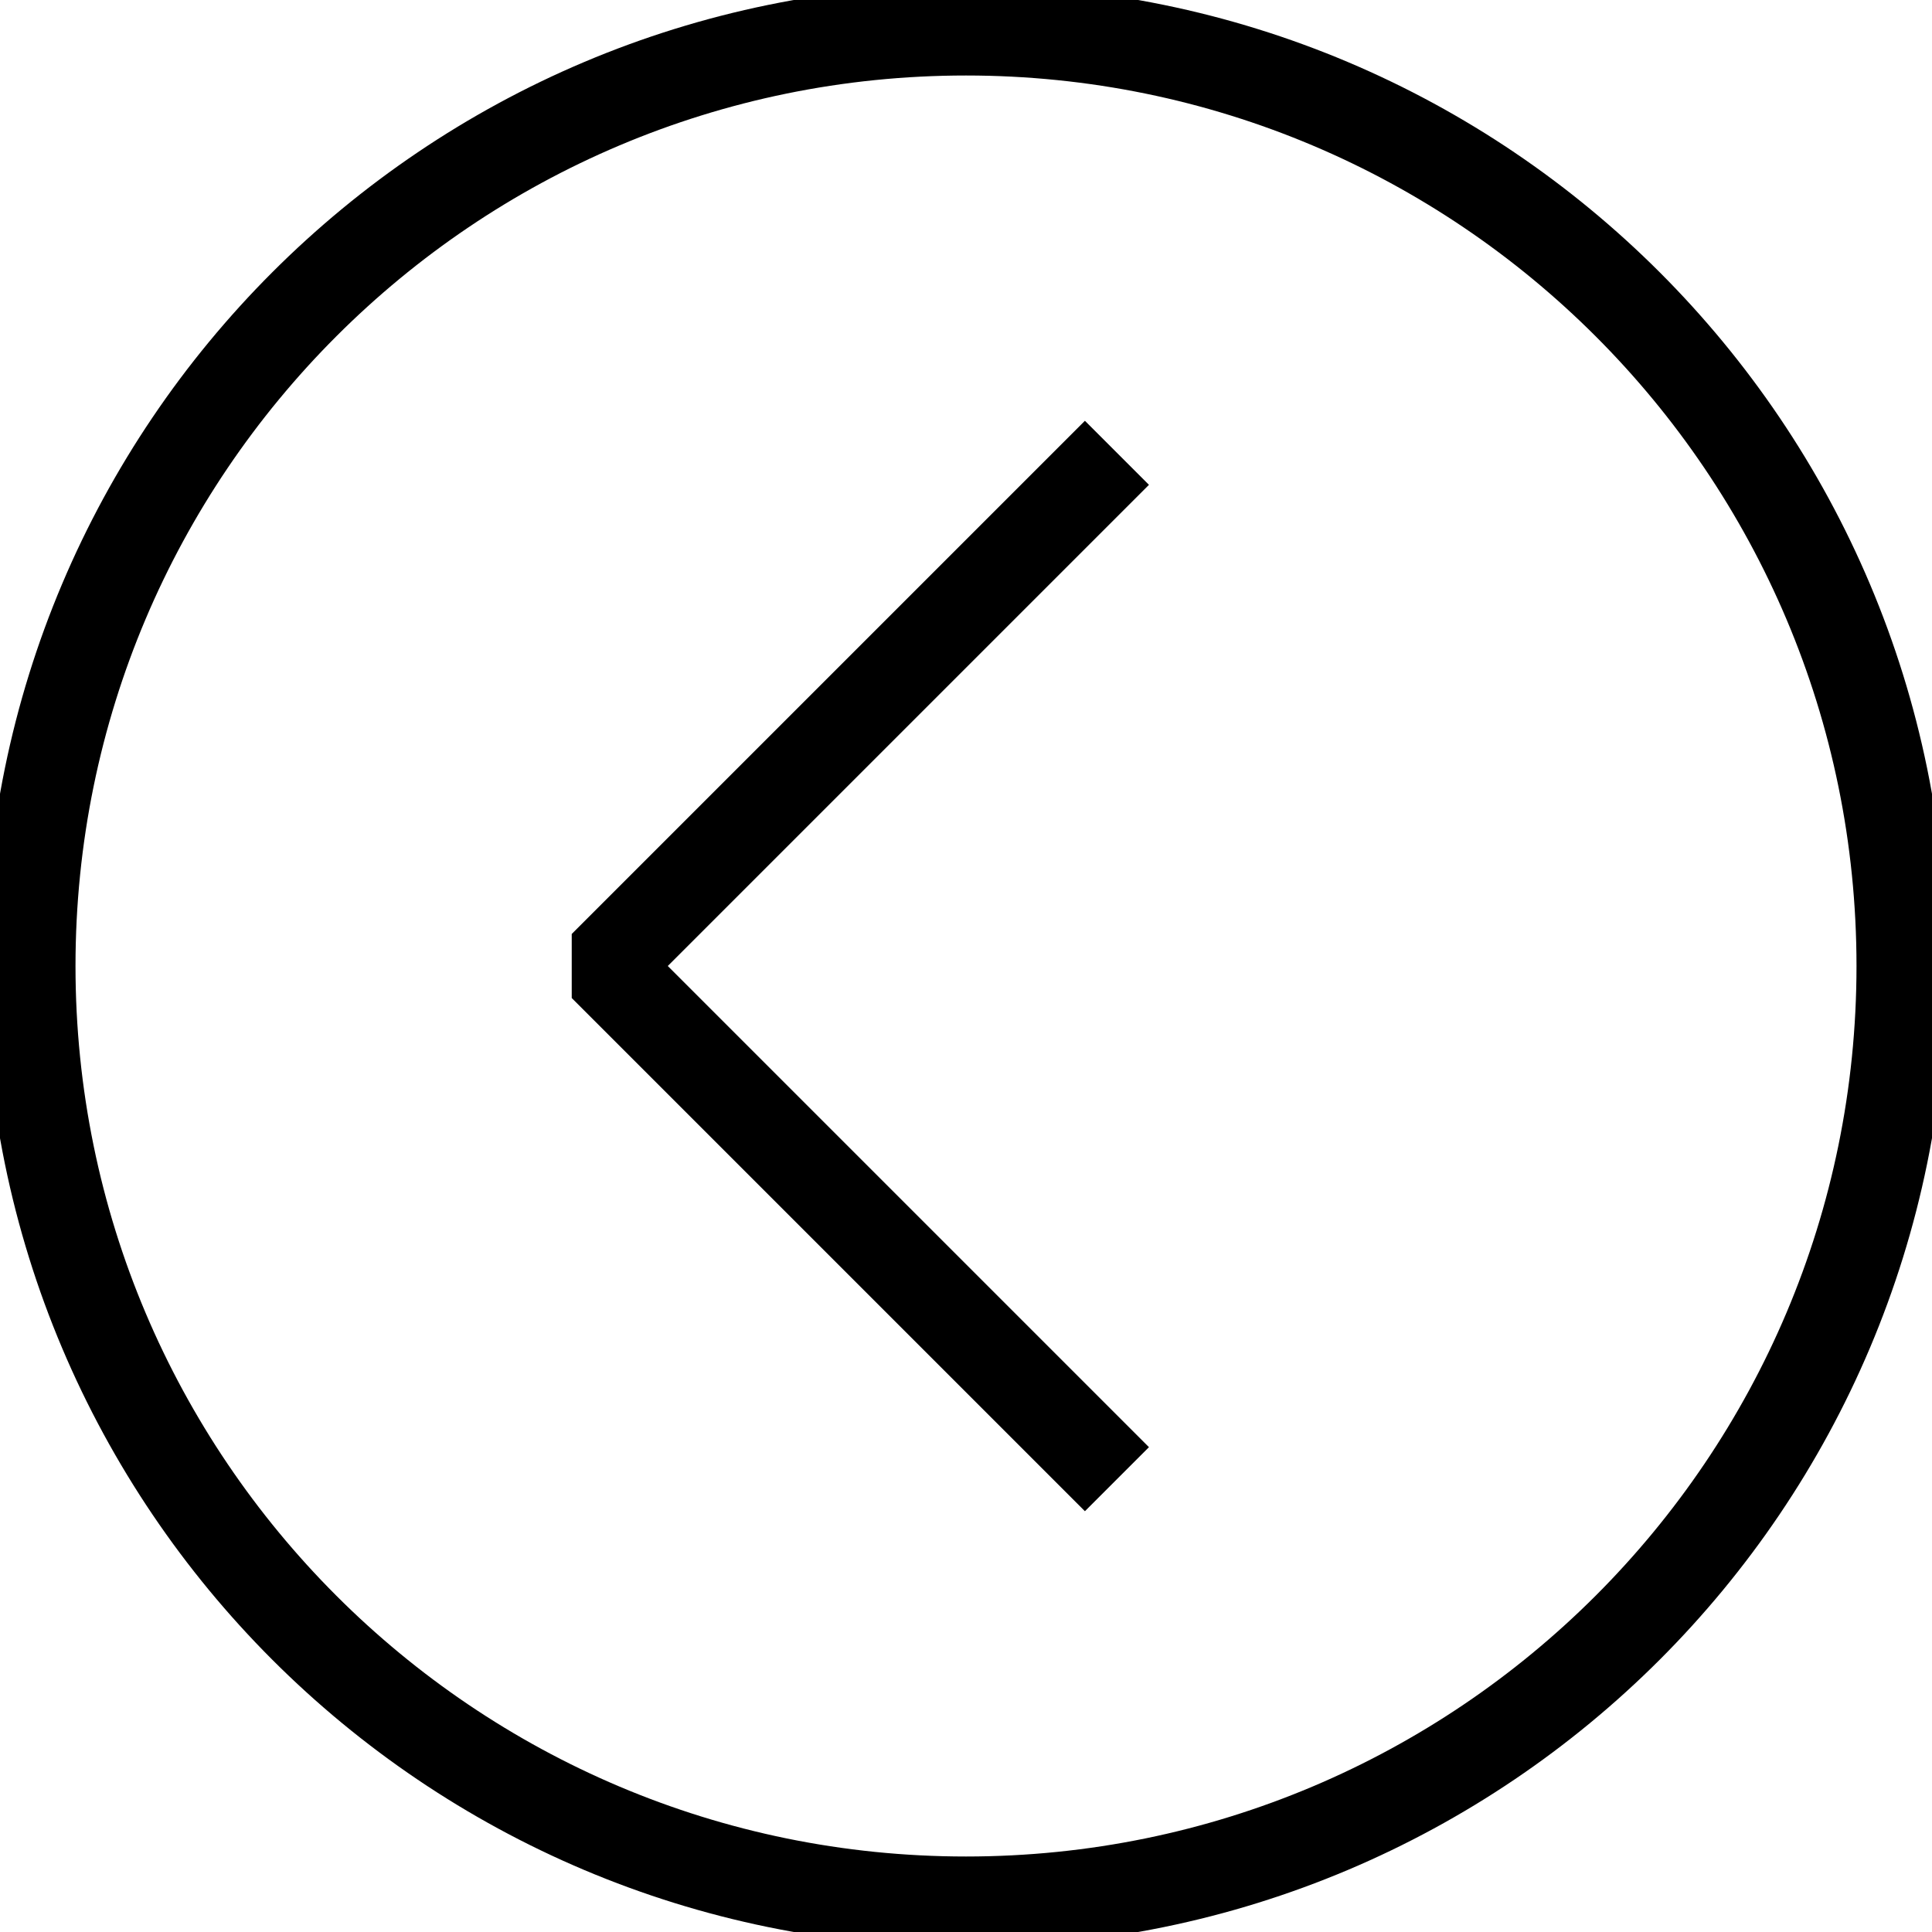
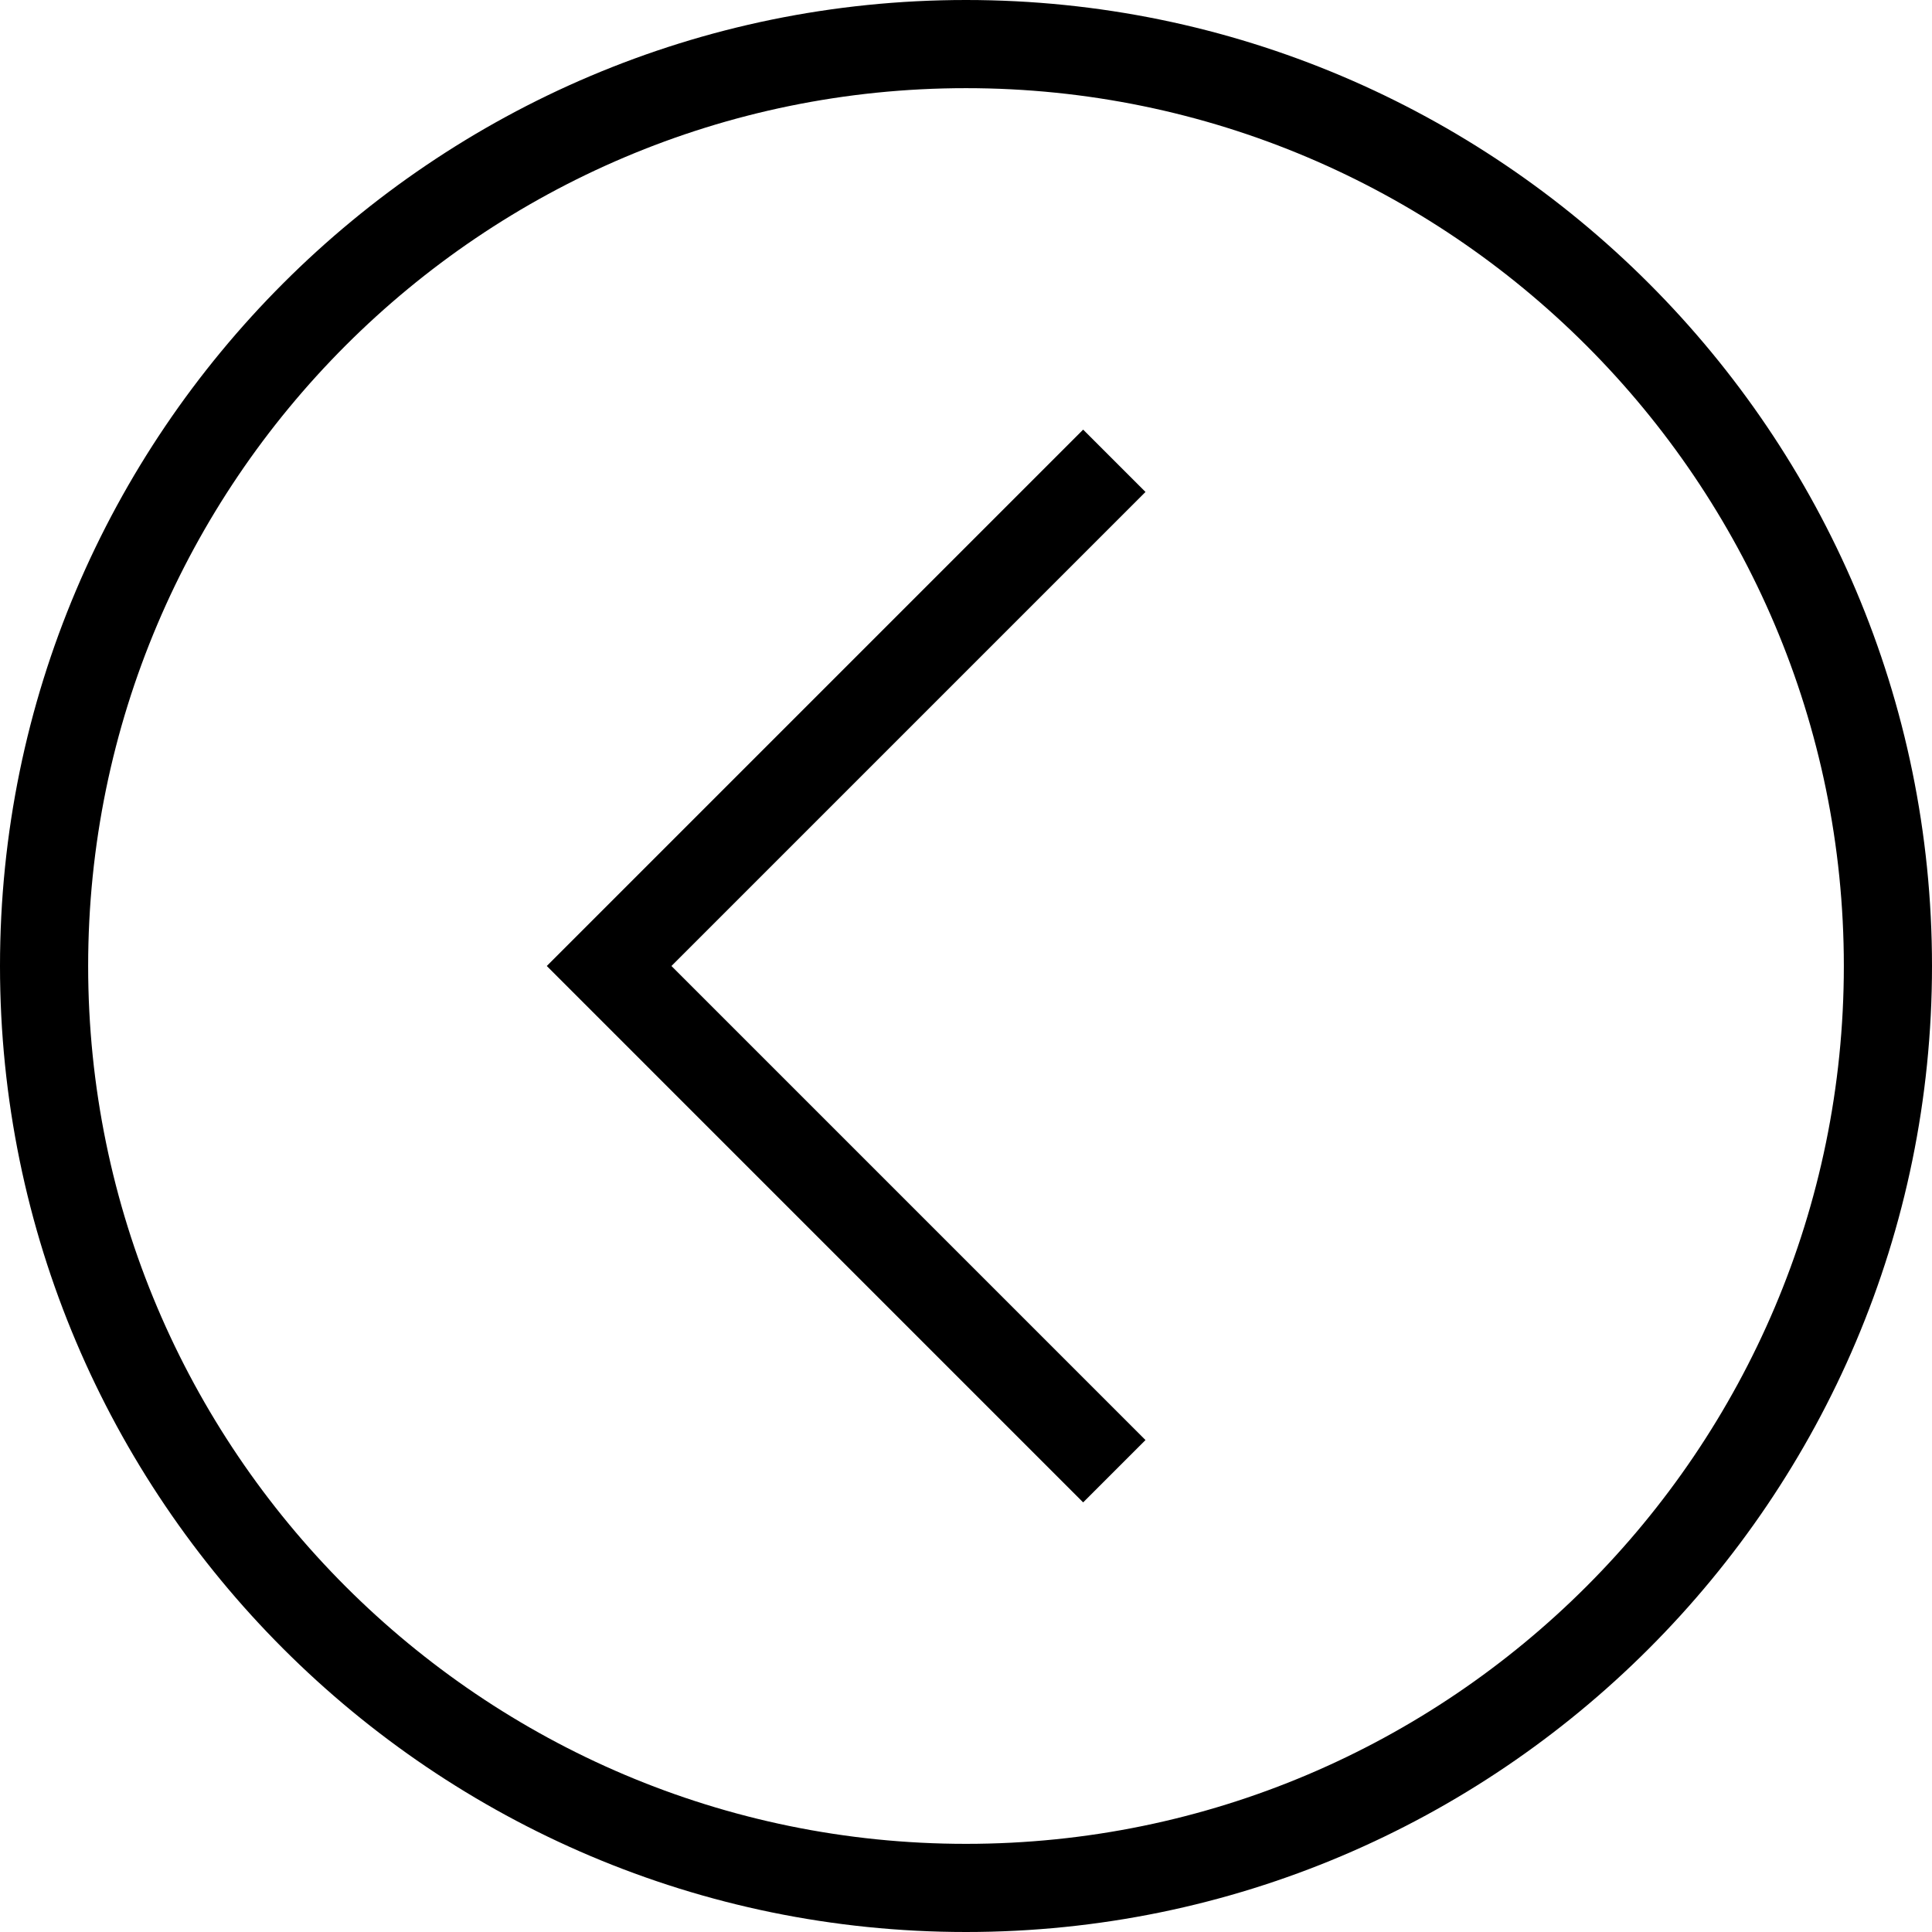
- <svg xmlns="http://www.w3.org/2000/svg" version="1.1" id="Layer_1" x="0px" y="0px" width="64px" height="64px" viewBox="0 0 64 64" enable-background="new 0 0 64 64" xml:space="preserve">
-   <g>
-     <polyline fill="none" stroke="#000000" stroke-width="3" stroke-linejoin="bevel" stroke-miterlimit="10" points="37,15 20,32    37,49  " />
-   </g>
-   <g>
-     <circle fill="none" stroke="#000000" stroke-width="3" stroke-miterlimit="10" cx="32" cy="32" r="30.999" />
-   </g>
+ <svg xmlns="http://www.w3.org/2000/svg" version="1.1" id="Layer_1" x="0px" y="0px" width="512px" height="512px" viewBox="0 0 512 512" enable-background="new 0 0 512 512" xml:space="preserve">
+   <path d="M256,512C114.841,512,0,397.159,0,256S114.841,0,256,0s256,114.841,256,256S397.159,512,256,512z M256,23.364  C127.723,23.364,23.362,127.724,23.362,256c0,128.278,104.361,232.639,232.638,232.639c128.276,0,232.637-104.36,232.637-232.639  C488.637,127.724,384.277,23.364,256,23.364z M144.903,256l142.144-142.146l16.521,16.519L177.941,256l125.626,125.629  l-16.521,16.518L144.903,256z" />
</svg>
